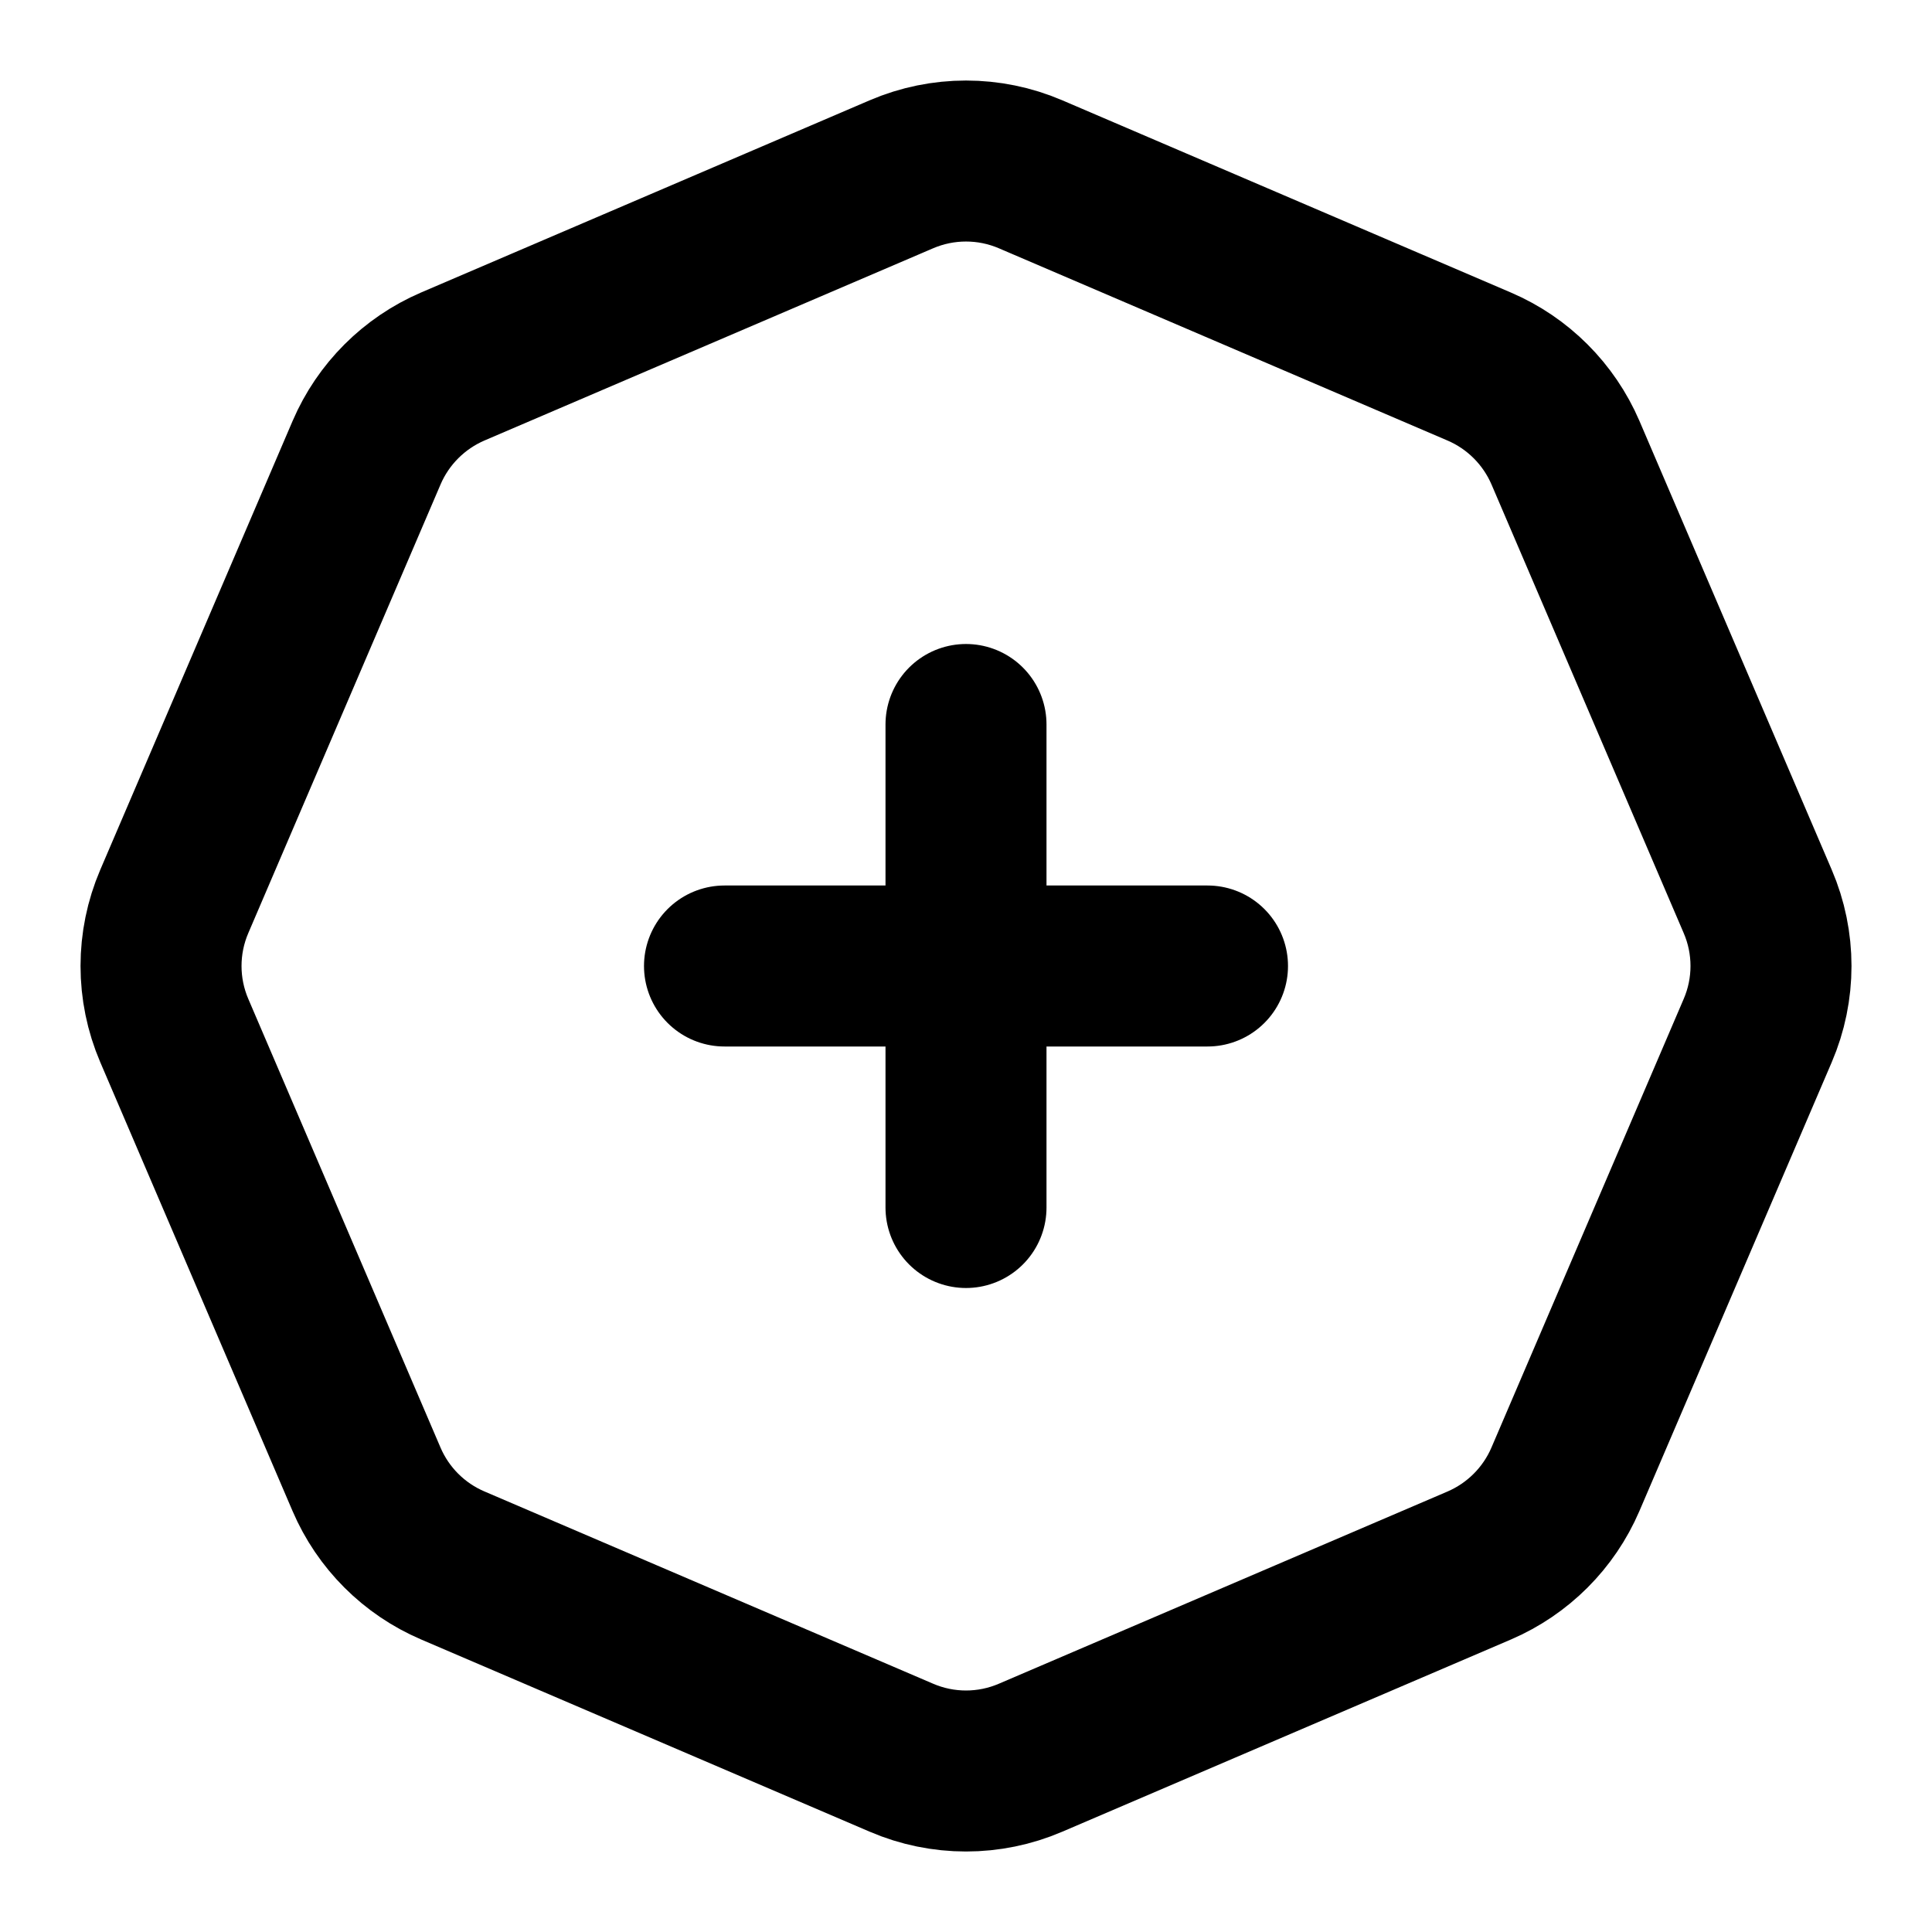
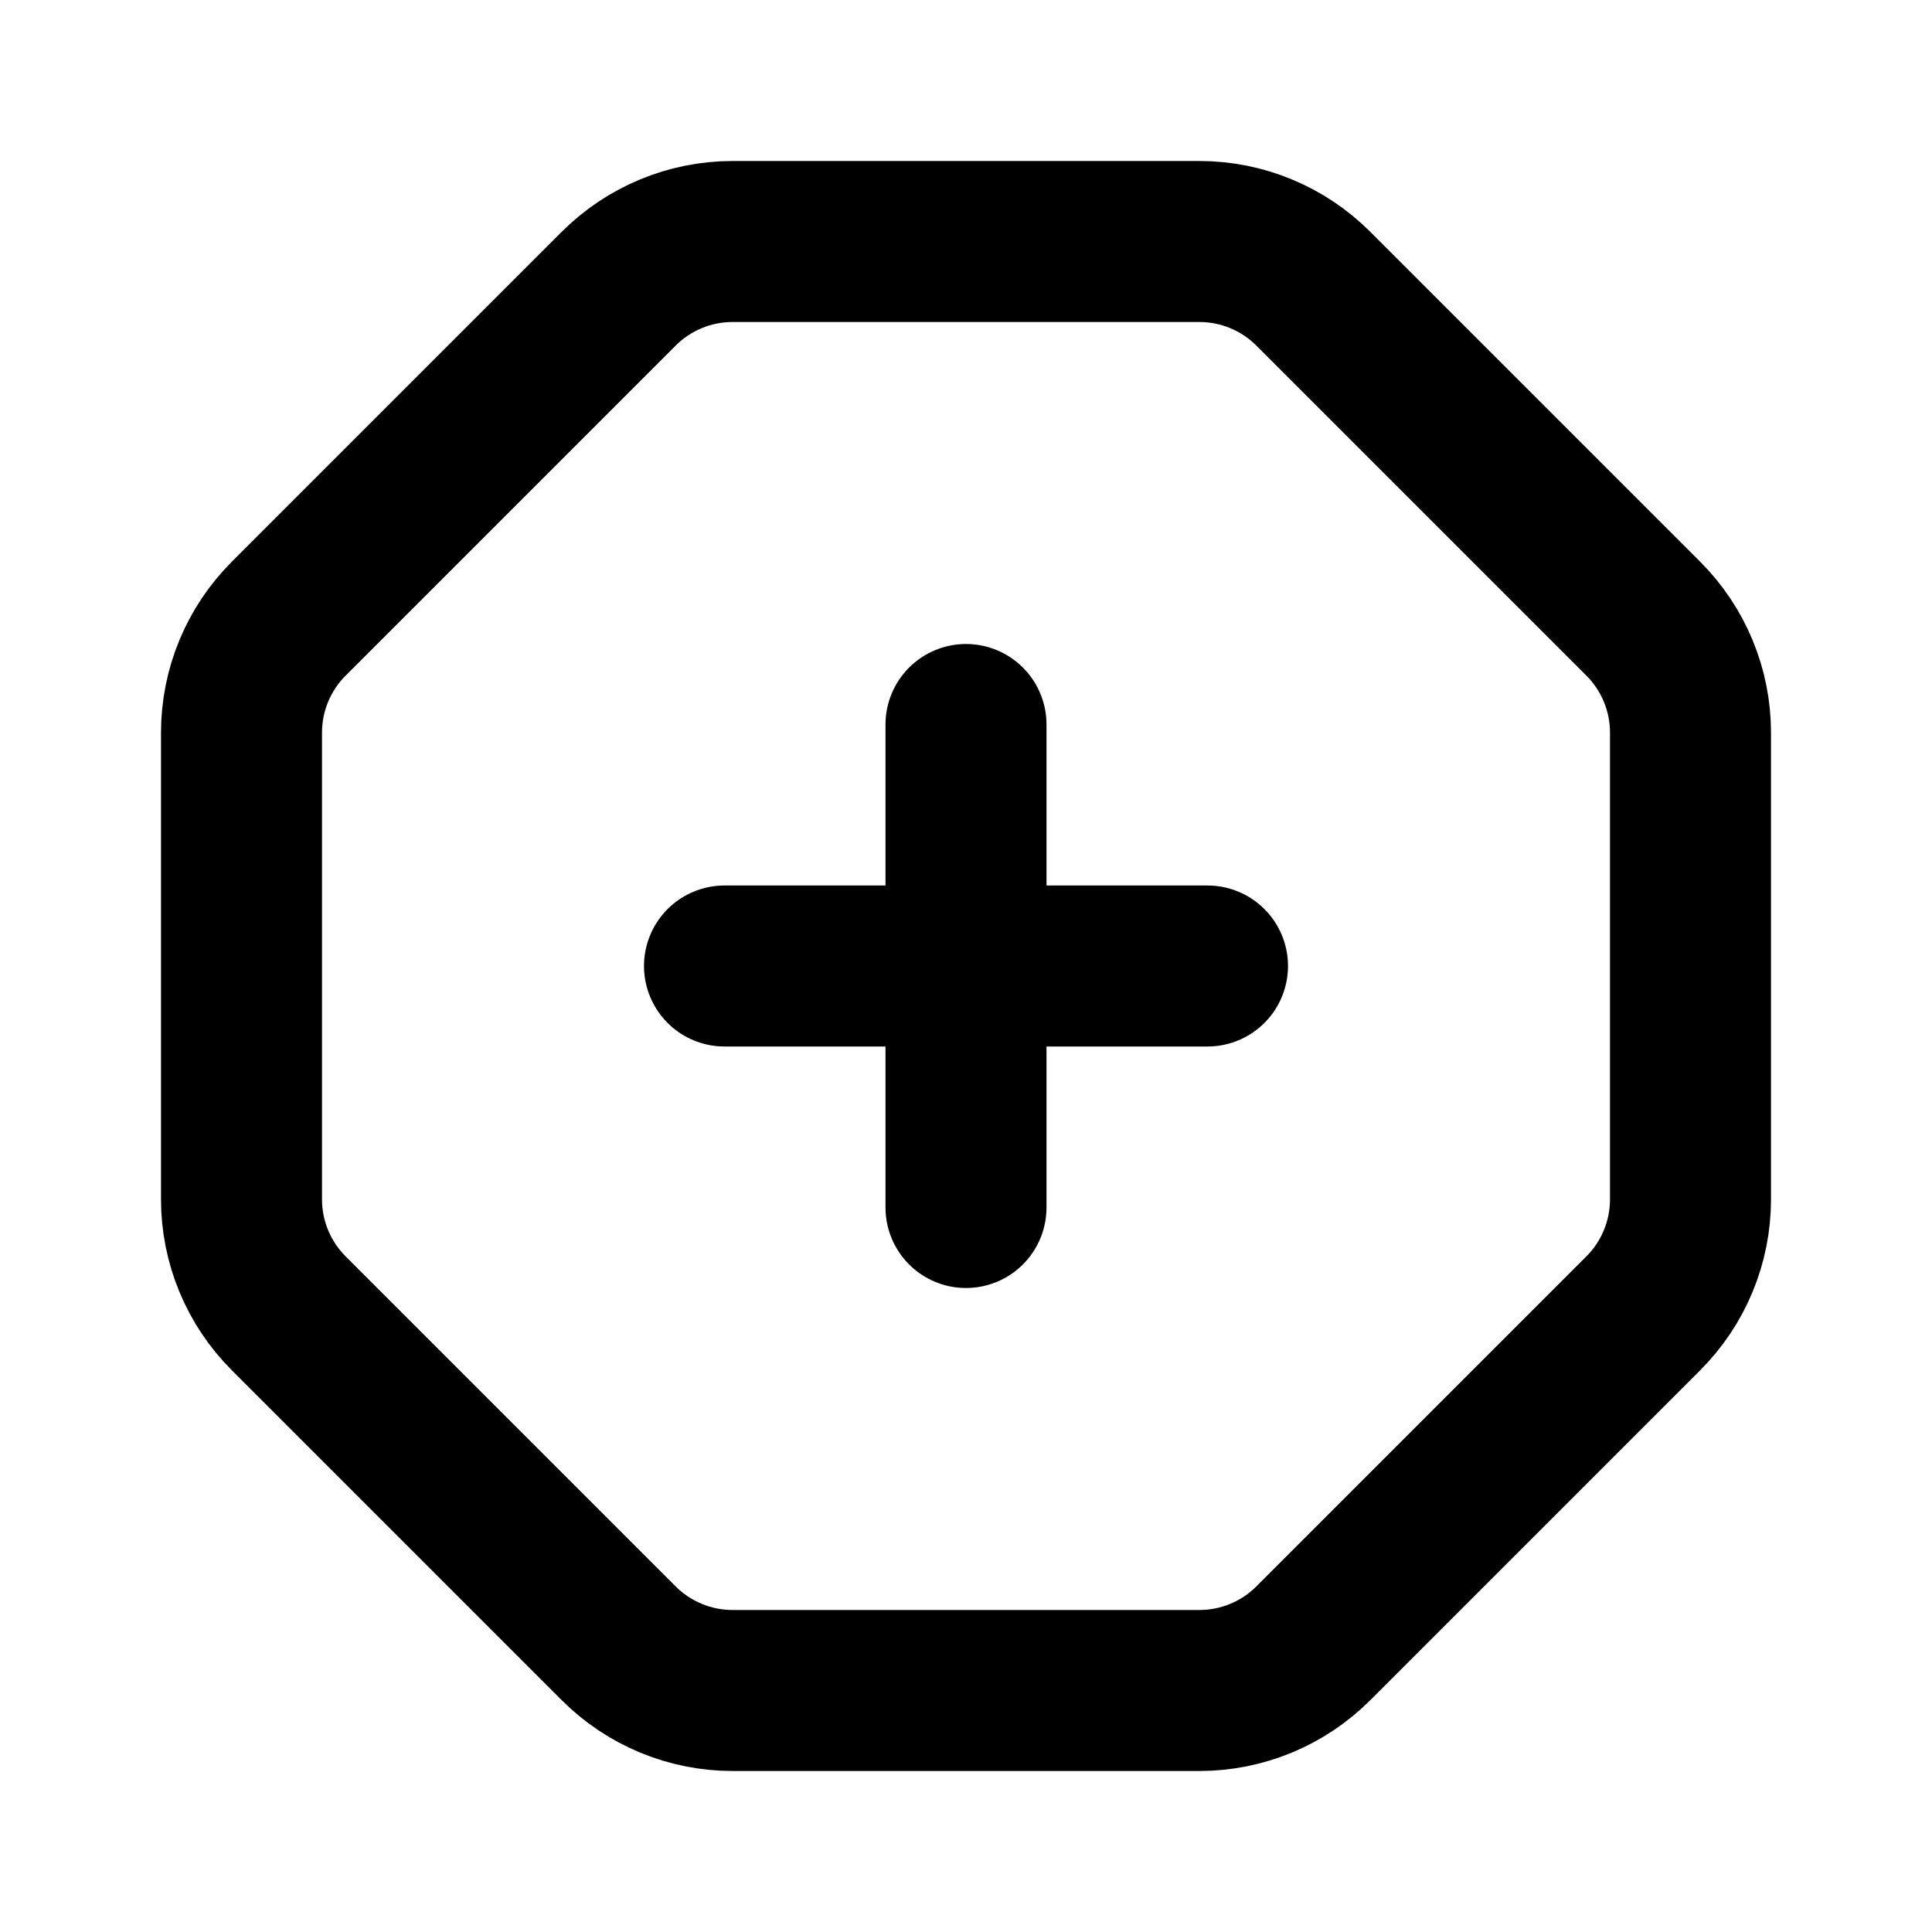
<svg xmlns="http://www.w3.org/2000/svg" width="24" height="24" viewBox="0 0 24 24" fill="none" stroke="currentColor" stroke-width="2" stroke-linecap="round" stroke-linejoin="round">
-   <path d="M12.802 2.165l5.575 2.389c.48 .206 .863 .589 1.07 1.07l2.388 5.574c.22 .512 .22 1.092 0 1.604l-2.389 5.575c-.206 .48 -.589 .863 -1.07 1.07l-5.574 2.388c-.512 .22 -1.092 .22 -1.604 0l-5.575 -2.389a2.036 2.036 0 0 1 -1.07 -1.07l-2.388 -5.574a2.036 2.036 0 0 1 0 -1.604l2.389 -5.575c.206 -.48 .589 -.863 1.07 -1.07l5.574 -2.388a2.036 2.036 0 0 1 1.604 0" />
+   <path d="M3 9.101L3 14.899C3 15.43 3.211 15.939 3.586 16.314L7.686 20.414C8.061 20.789 8.57 21 9.101 21H14.899C15.43 21 15.939 20.789 16.314 20.414L20.414 16.314C20.789 15.939 21 15.43 21 14.899V9.101C21 8.57 20.789 8.061 20.414 7.686L16.314 3.586C15.939 3.211 15.43 3 14.899 3L9.101 3C8.57 3 8.061 3.211 7.686 3.586L3.586 7.686C3.211 8.061 3 8.57 3 9.101Z" />
  <path d="M9 12h6" />
  <path d="M12 9v6" />
</svg>
